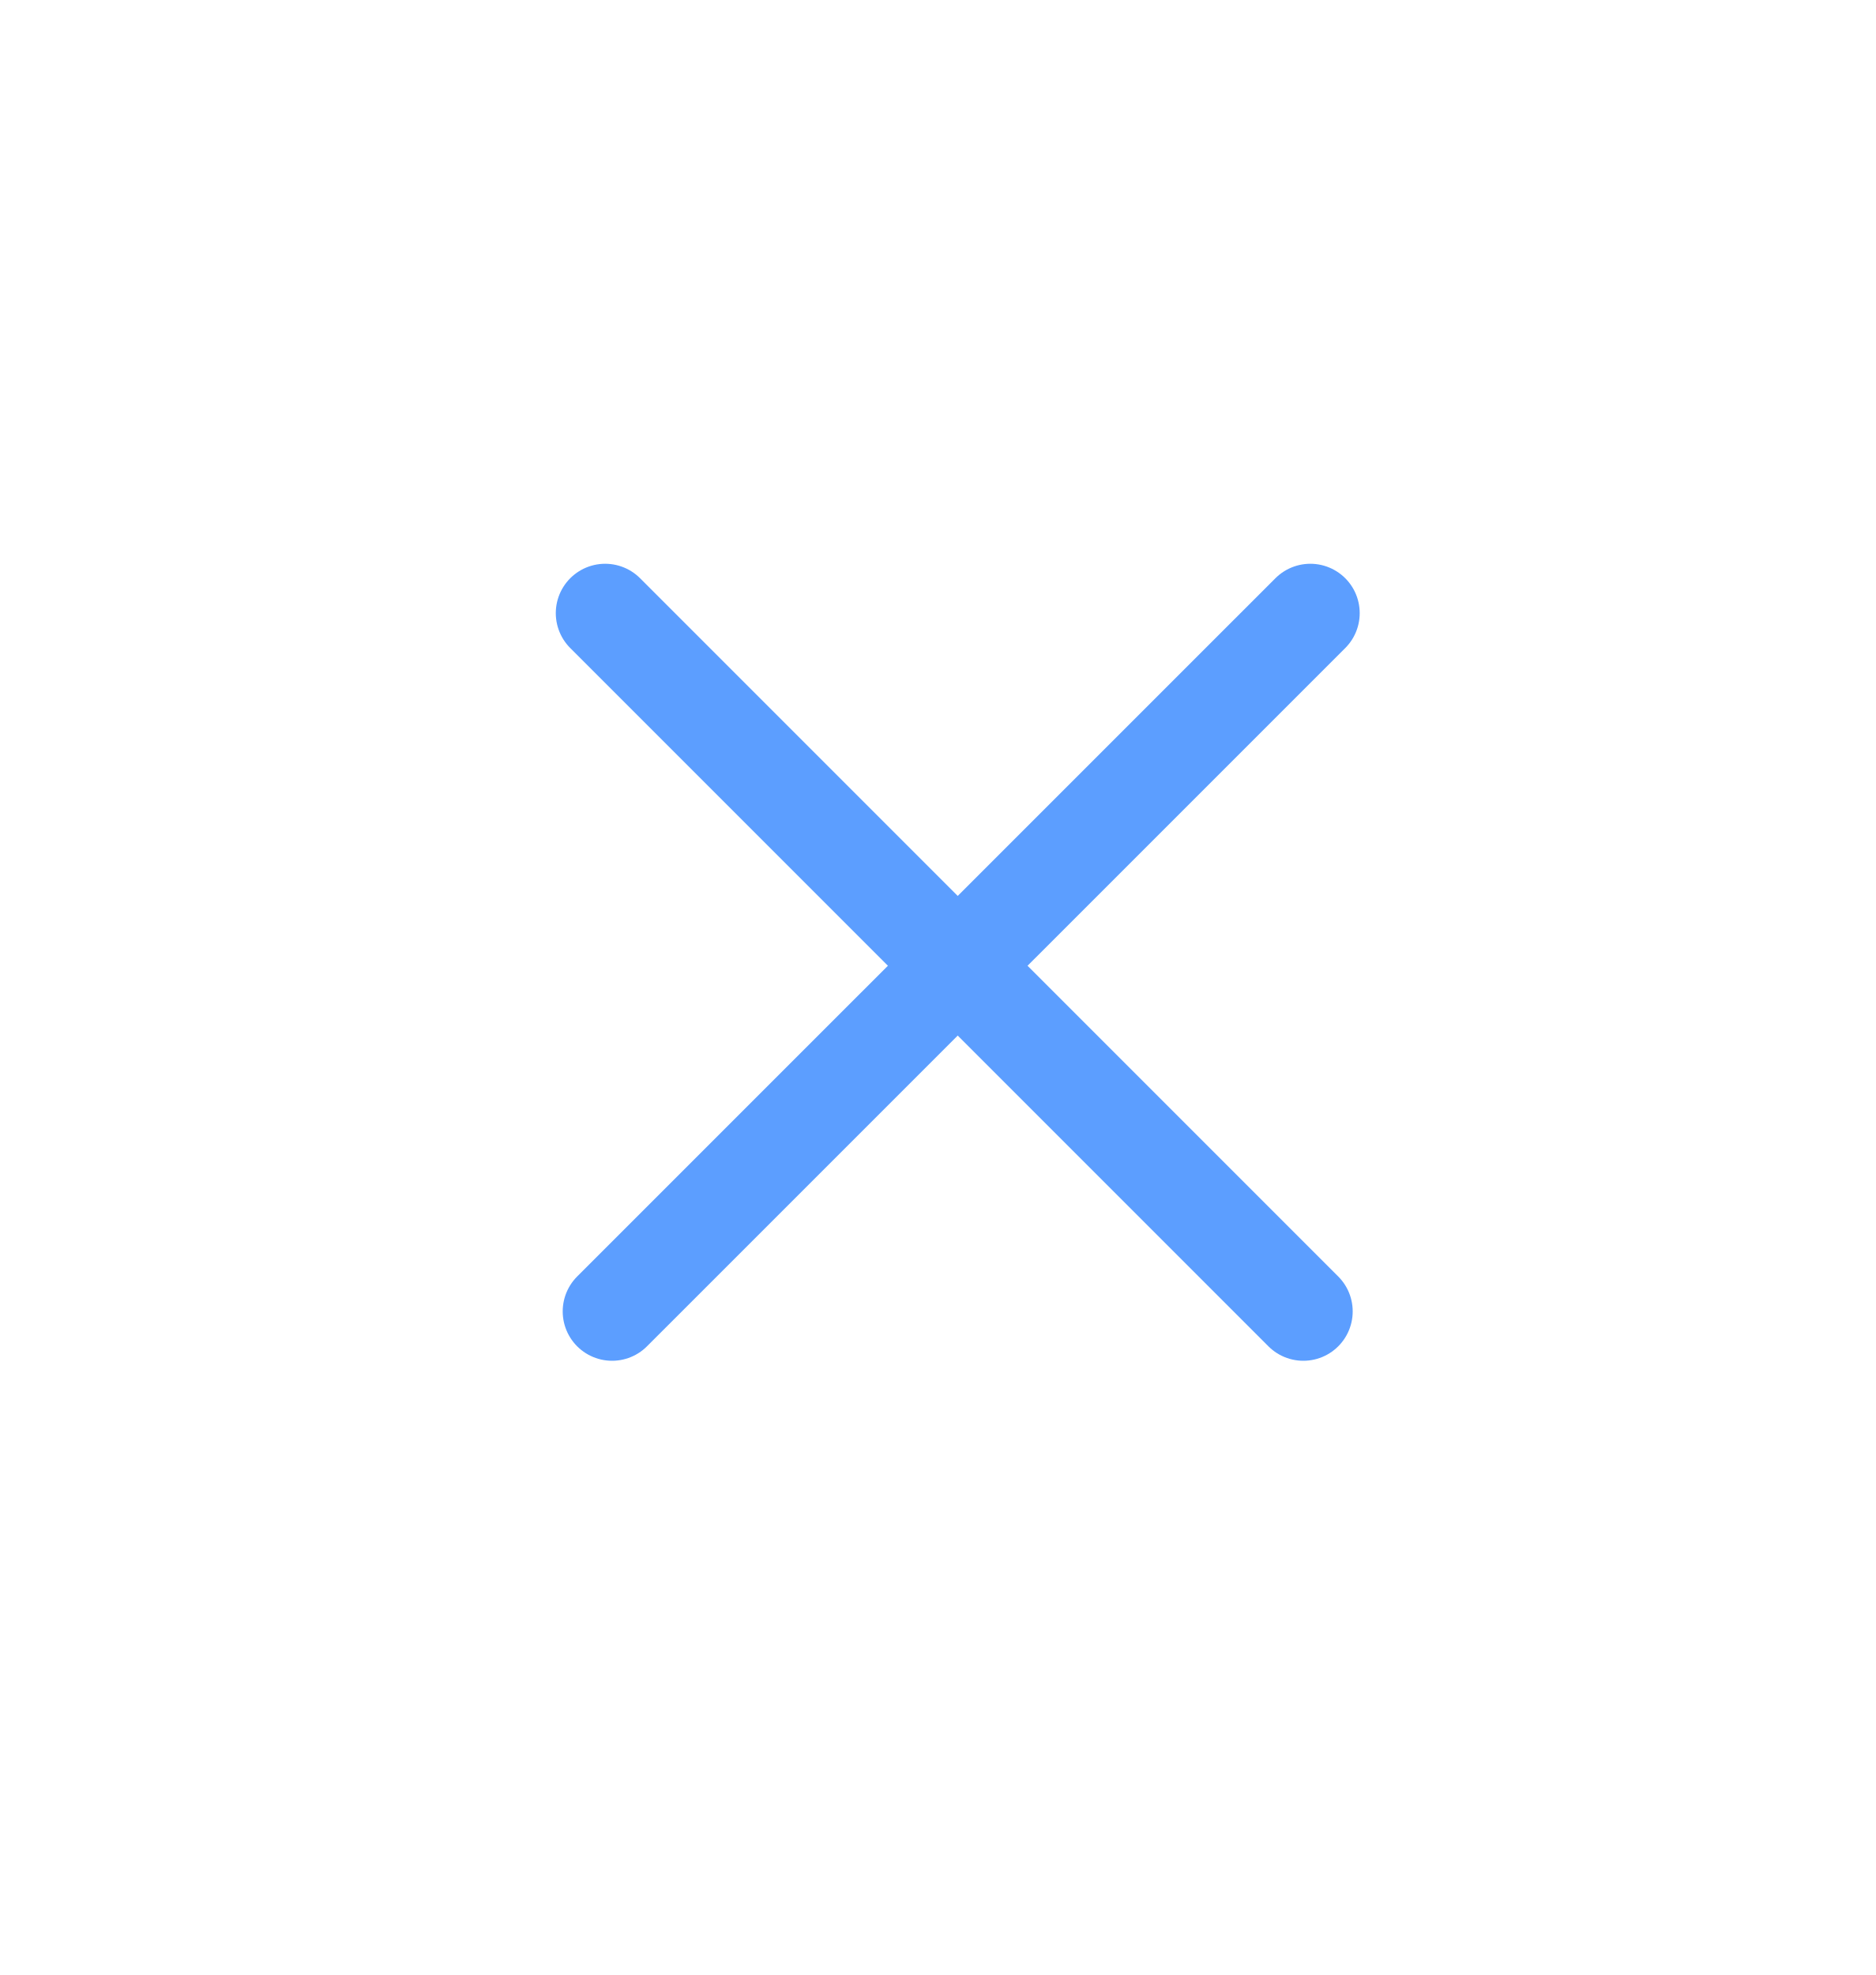
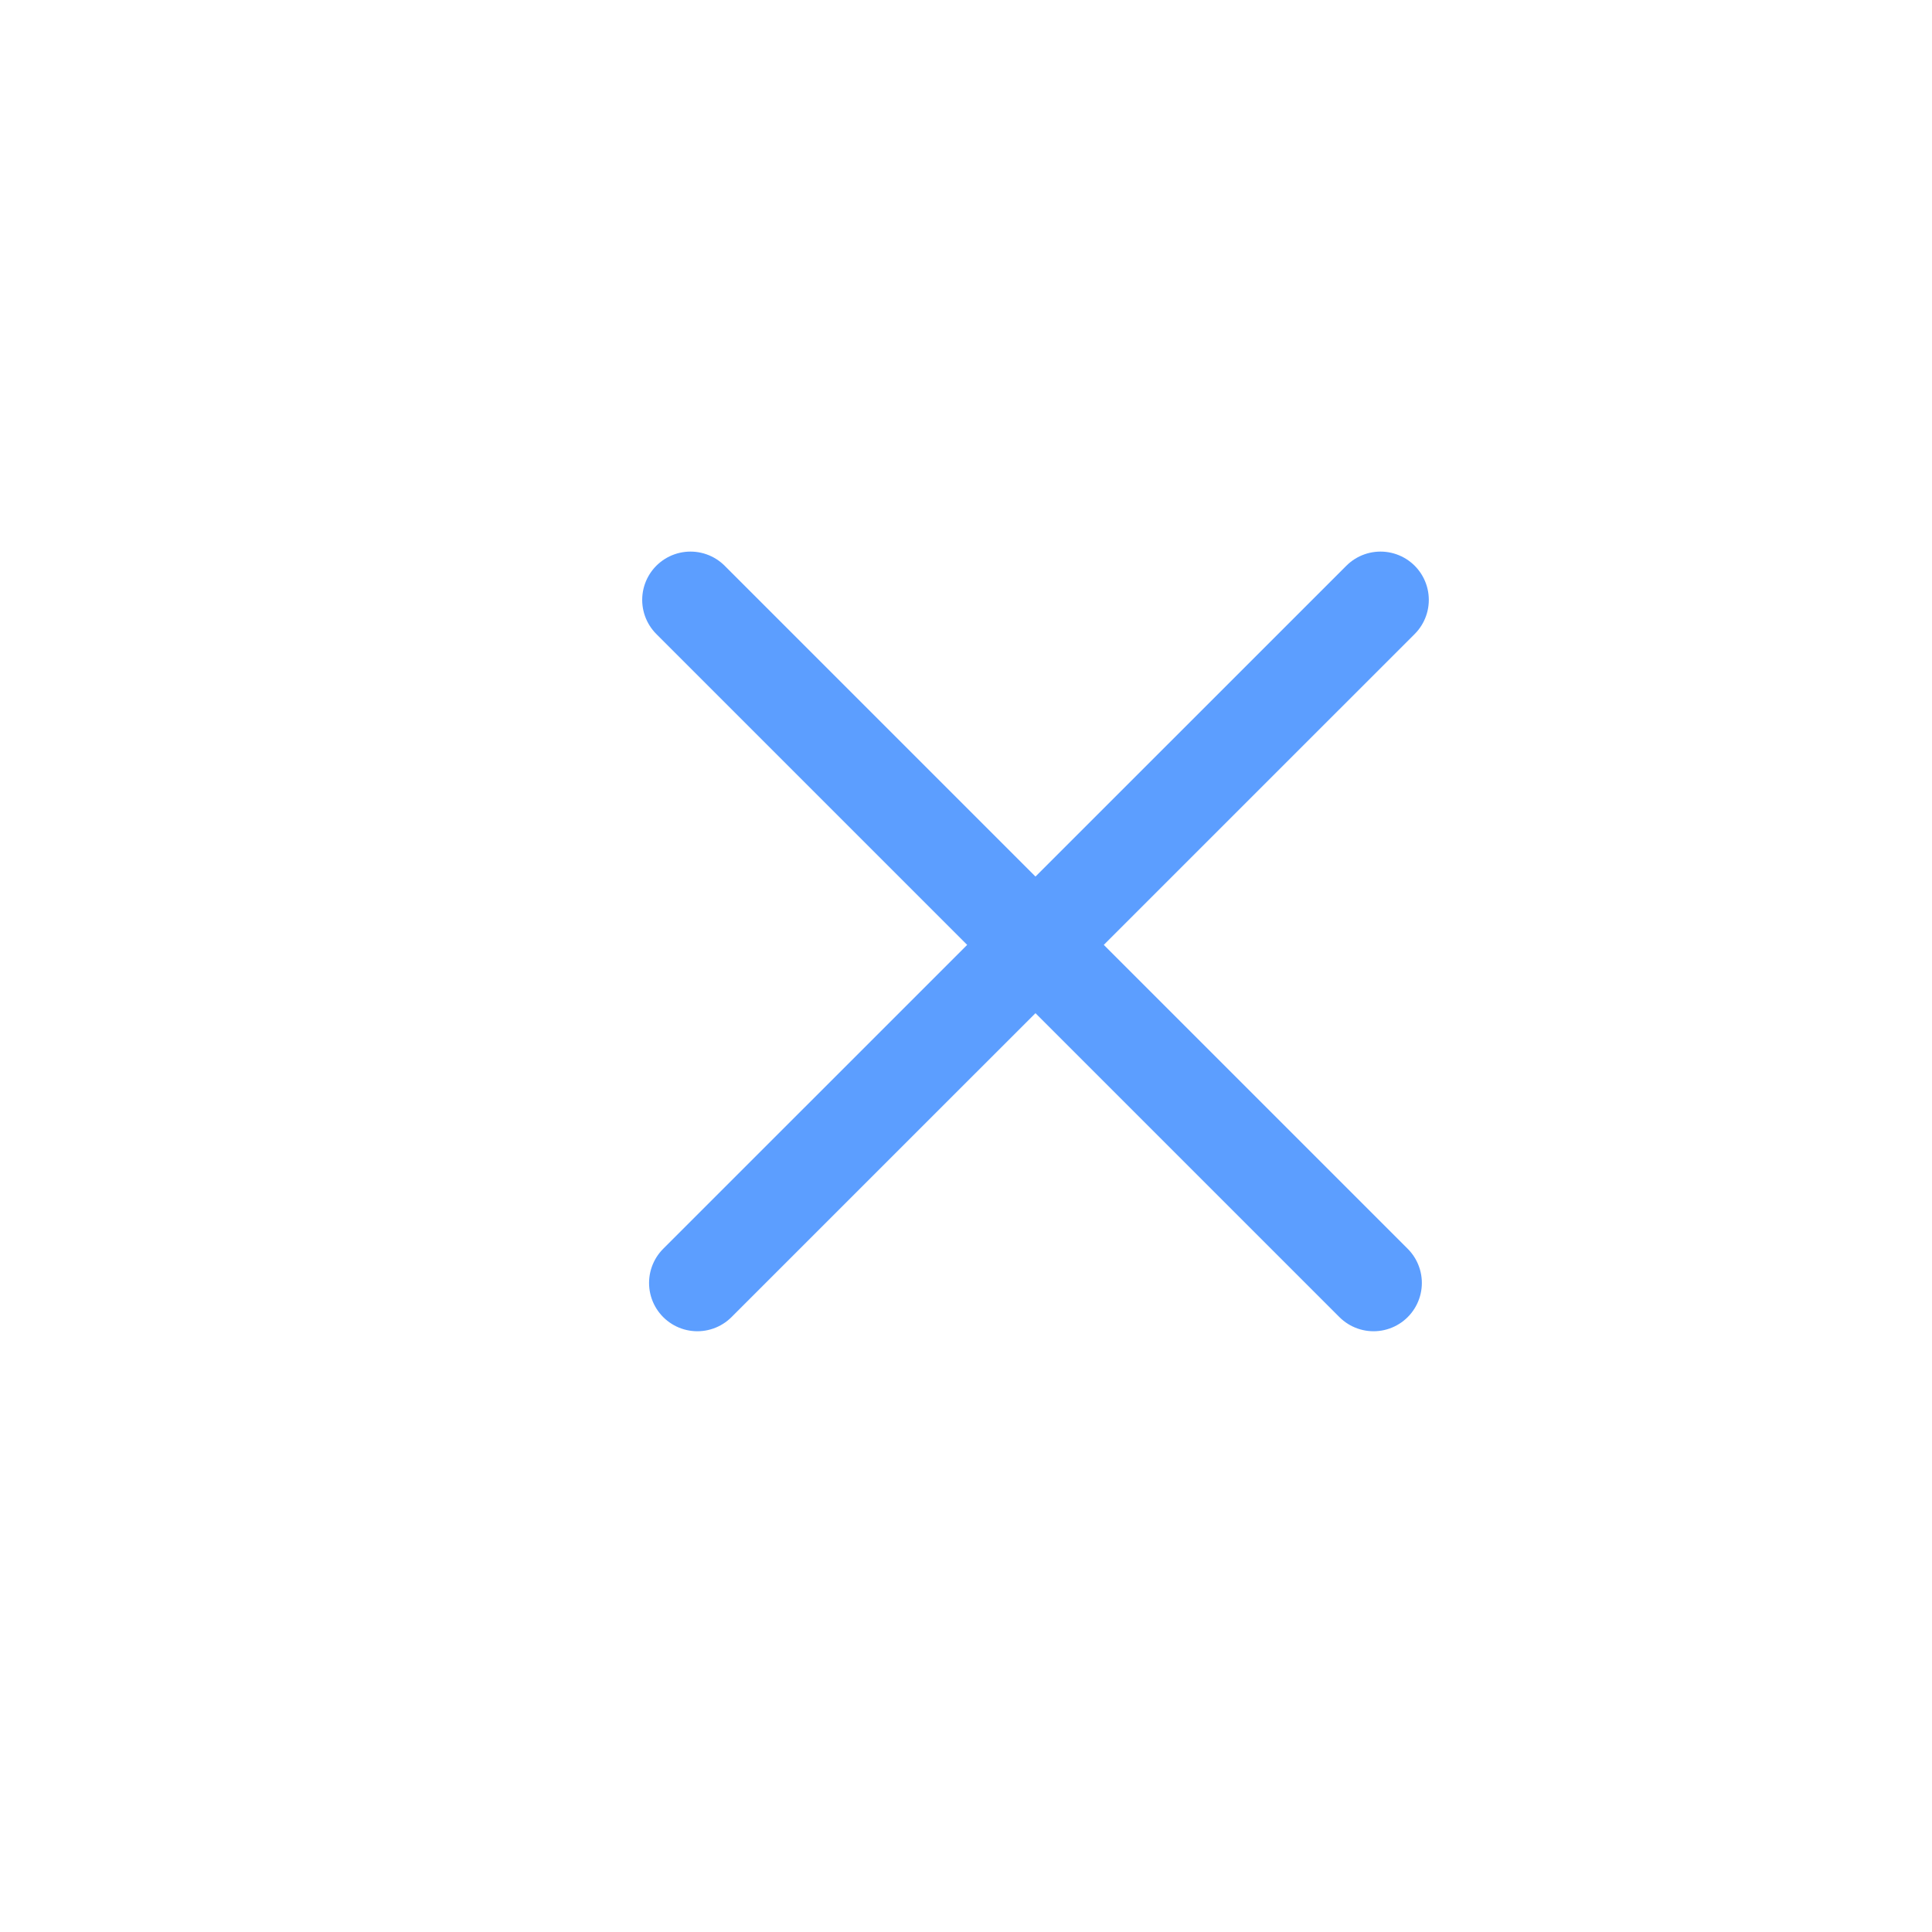
- <svg xmlns="http://www.w3.org/2000/svg" width="19" height="20" viewBox="0 0 19 20" fill="none">
-   <path d="M6.199 13.28L13.271 6.209" stroke="#5C9EFF" stroke-linecap="round" />
-   <path d="M13.2 13.28L6.129 6.209" stroke="#5C9EFF" stroke-linecap="round" />
+ <svg xmlns="http://www.w3.org/2000/svg" width="19" height="19" viewBox="0 0 19 20" fill="none">
+   <path d="M6.719 13.281L13.791 6.21" stroke="#5C9EFF" stroke-linecap="round" />
+   <path d="M13.719 13.281L6.648 6.21" stroke="#5C9EFF" stroke-linecap="round" />
</svg>
